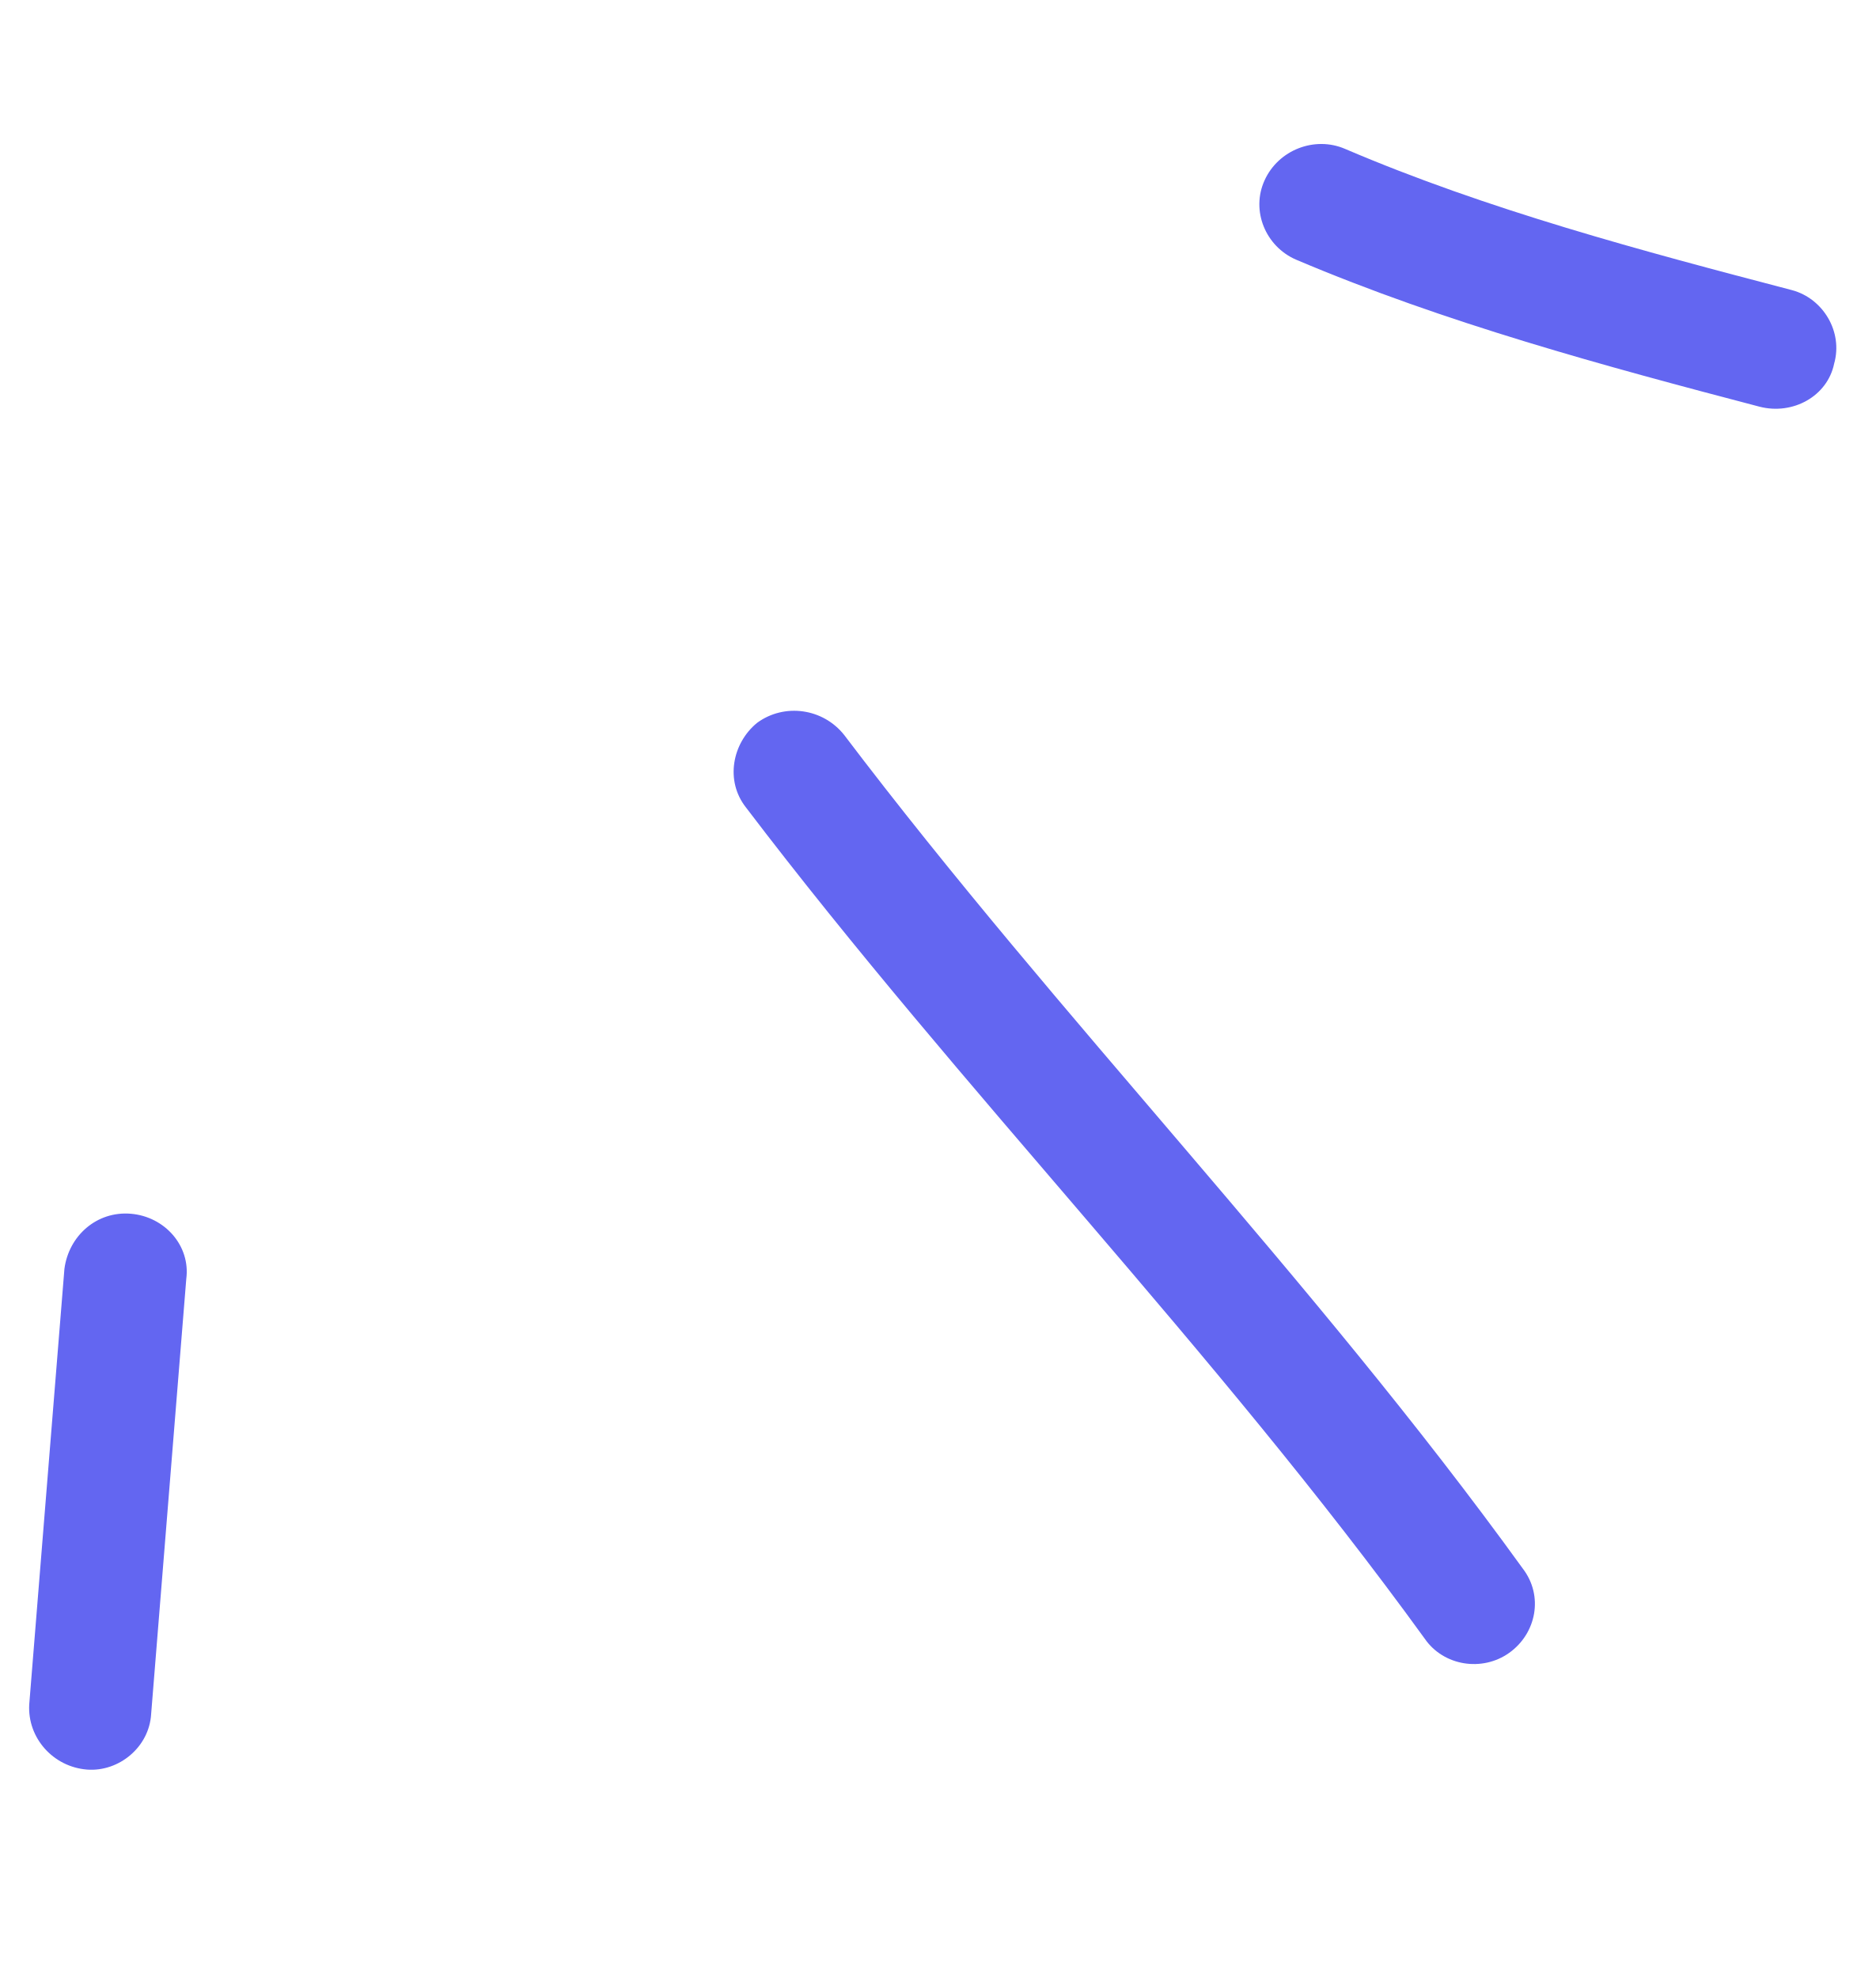
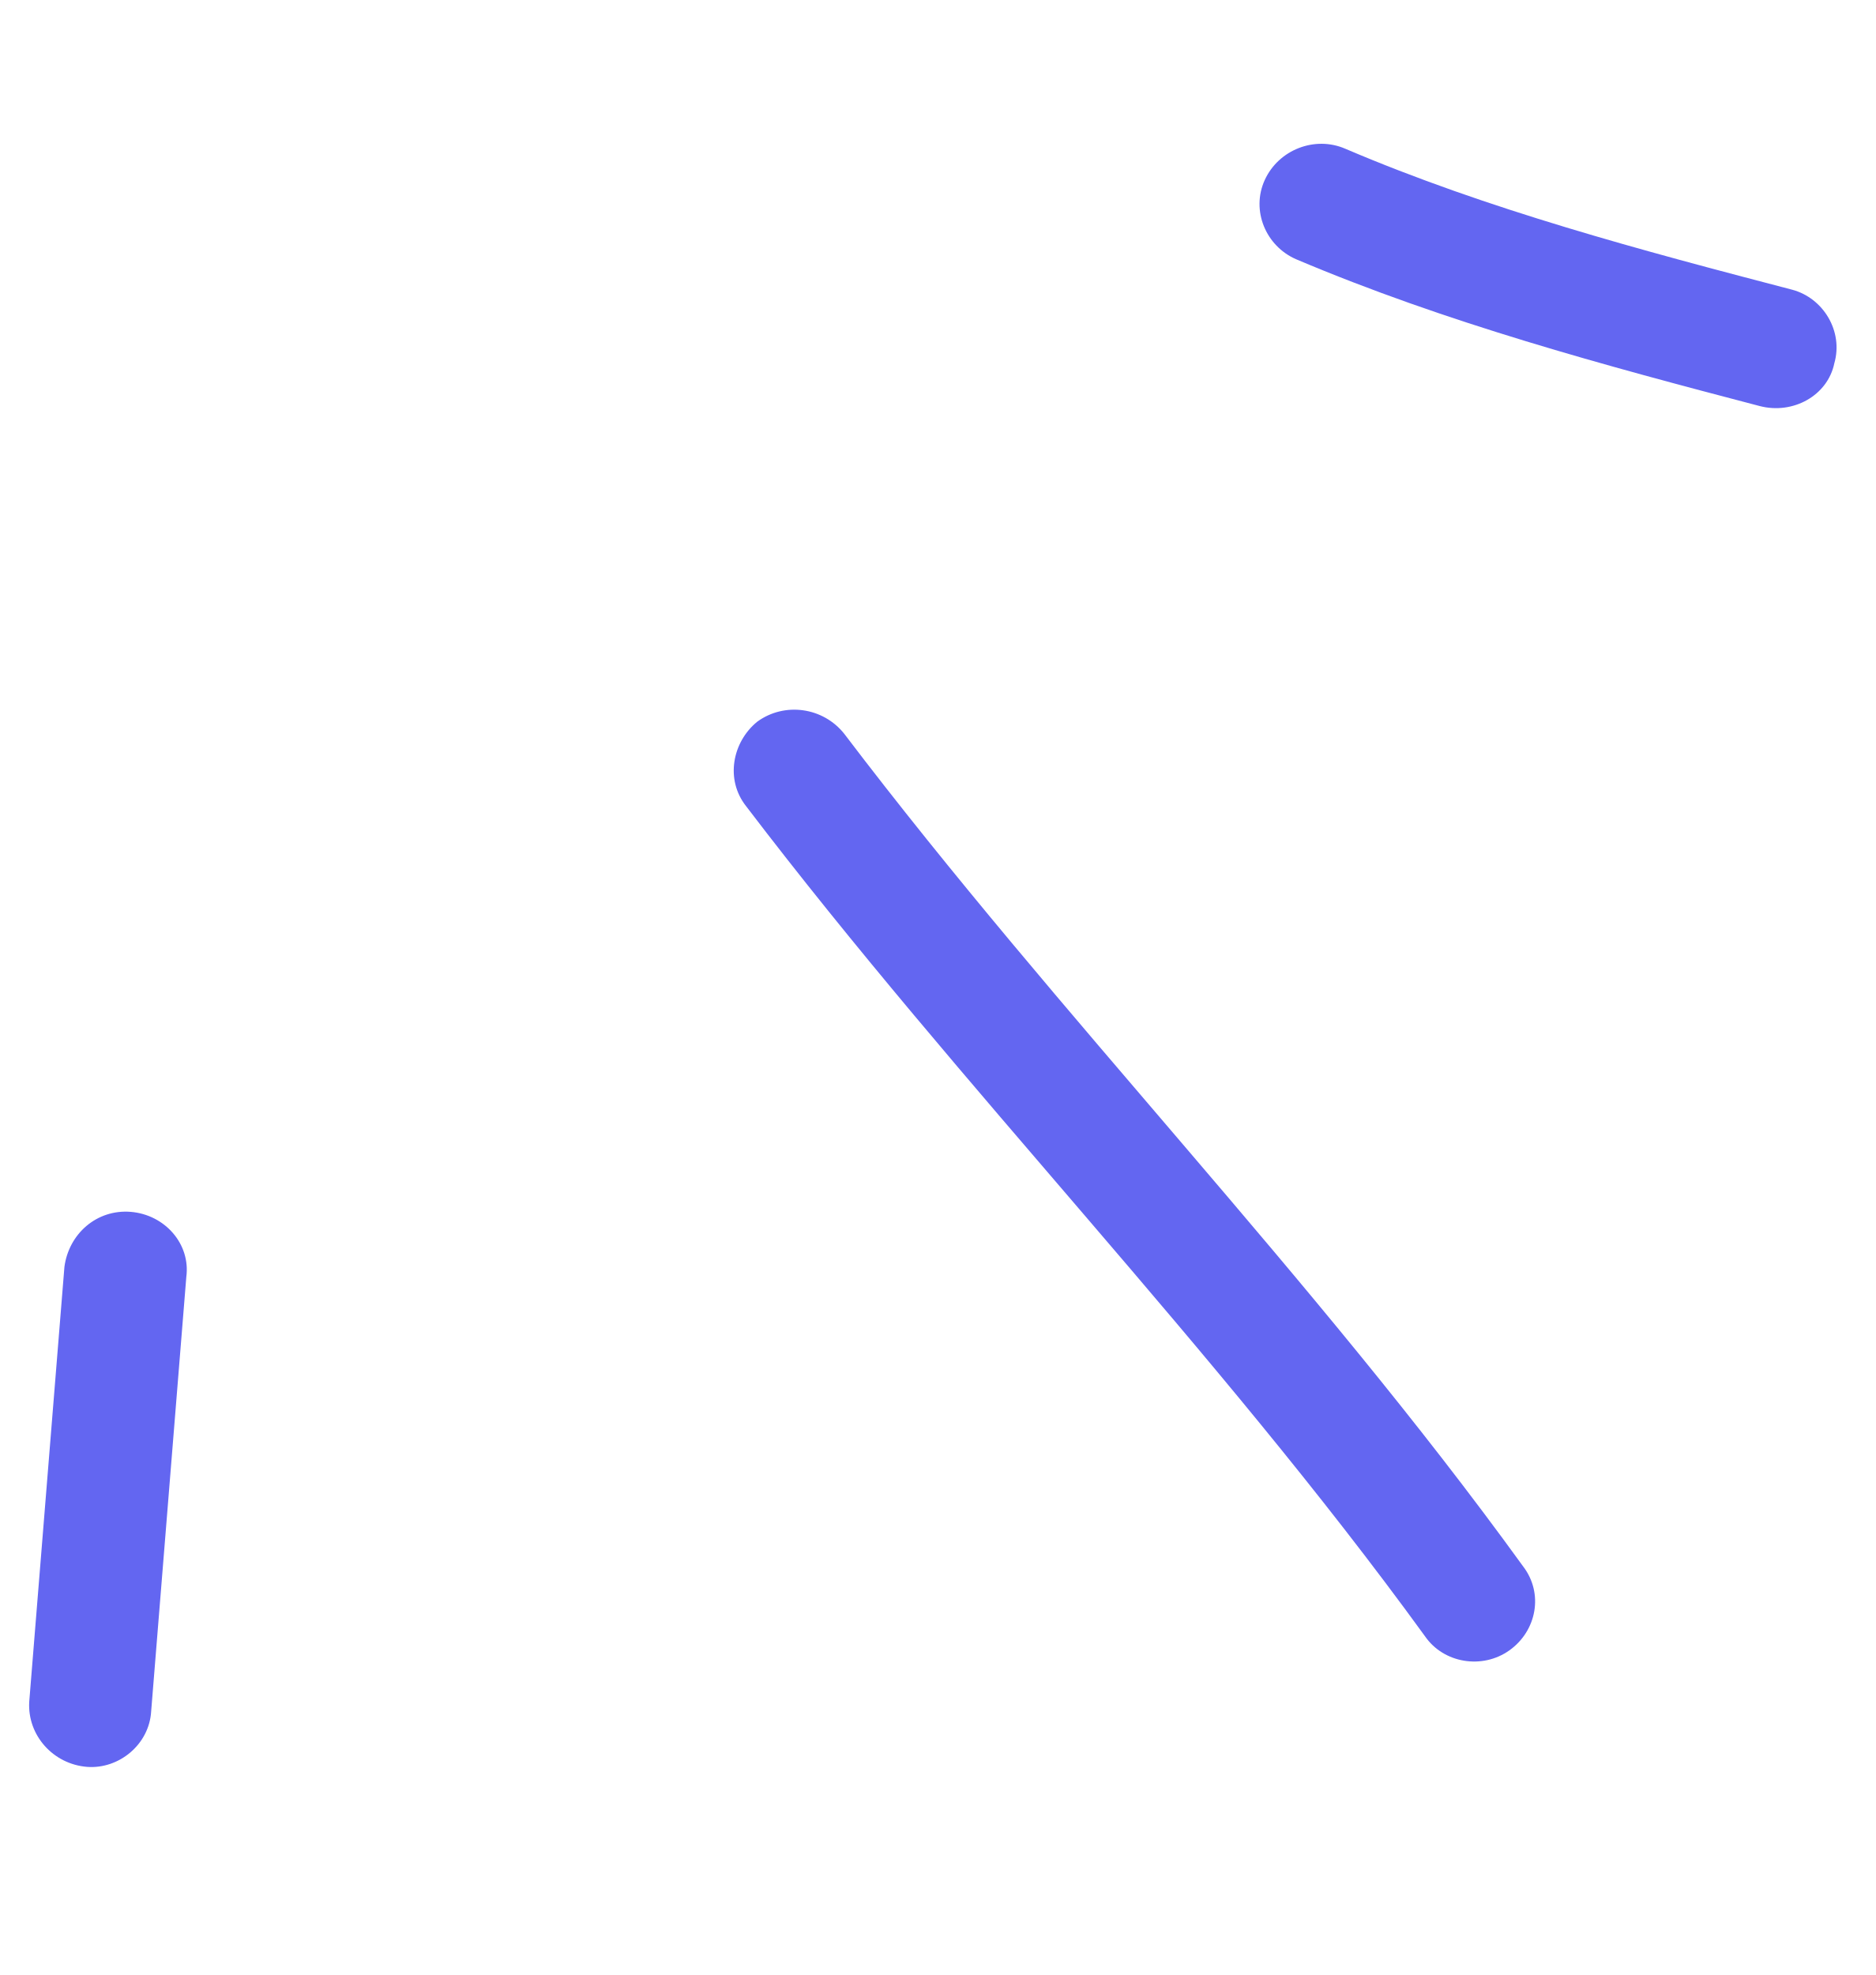
- <svg xmlns="http://www.w3.org/2000/svg" width="55" height="58" viewBox="0 0 55 58" fill="none">
-   <path fill-rule="evenodd" clip-rule="evenodd" d="M38.001 7.613C42.379 9.472 47.052 10.735 51.591 11.925C52.569 12.178 53.581 11.618 53.779 10.667C54.047 9.724 53.453 8.752 52.546 8.508C48.147 7.358 43.611 6.15 39.44 4.366C38.551 3.982 37.485 4.393 37.079 5.288C36.672 6.182 37.112 7.228 38.001 7.613Z" fill="#6366f1" />
-   <path fill-rule="evenodd" clip-rule="evenodd" d="M21.873 23.677C28.215 32.019 35.605 39.532 41.778 48.054C42.324 48.846 43.455 49.033 44.252 48.466C45.049 47.898 45.266 46.795 44.65 45.994C38.479 37.451 31.092 29.916 24.753 21.552C24.134 20.768 23 20.609 22.2 21.195C21.472 21.79 21.254 22.892 21.873 23.677Z" fill="#6366f1" />
-   <path fill-rule="evenodd" clip-rule="evenodd" d="M4.432 50.256C4.775 46.005 5.119 41.753 5.462 37.501C5.589 36.533 4.835 35.674 3.835 35.59C2.835 35.507 2.017 36.237 1.889 37.205C1.545 41.464 1.201 45.722 0.857 49.98C0.801 50.956 1.555 51.811 2.556 51.889C3.486 51.958 4.376 51.232 4.432 50.256Z" fill="#6366f1" />
+ <svg xmlns="http://www.w3.org/2000/svg" width="38" height="40" viewBox="0 0 38 40" fill="none">
+   <path fill-rule="evenodd" clip-rule="evenodd" d="M26.255 5.251C29.28 6.533 32.509 7.404 35.645 8.224C36.32 8.399 37.02 8.013 37.156 7.357C37.342 6.707 36.931 6.036 36.304 5.868C33.265 5.075 30.131 4.242 27.249 3.012C26.635 2.746 25.899 3.03 25.618 3.647C25.337 4.264 25.641 4.985 26.255 5.251Z" fill="#6366F1" />
+   <path fill-rule="evenodd" clip-rule="evenodd" d="M15.113 16.328C19.494 22.081 24.6 27.264 28.865 33.14C29.242 33.687 30.024 33.816 30.574 33.425C31.125 33.033 31.275 32.272 30.849 31.72C26.585 25.828 21.482 20.631 17.102 14.863C16.674 14.322 15.891 14.213 15.338 14.617C14.835 15.027 14.685 15.787 15.113 16.328Z" fill="#6366F1" />
+   <path fill-rule="evenodd" clip-rule="evenodd" d="M3.062 34.659C3.299 31.727 3.537 28.795 3.774 25.862C3.862 25.195 3.341 24.602 2.65 24.544C1.958 24.487 1.393 24.991 1.305 25.658C1.068 28.595 0.83 31.532 0.592 34.468C0.553 35.142 1.074 35.731 1.766 35.785C2.409 35.833 3.023 35.332 3.062 34.659Z" fill="#6366F1" />
</svg>
